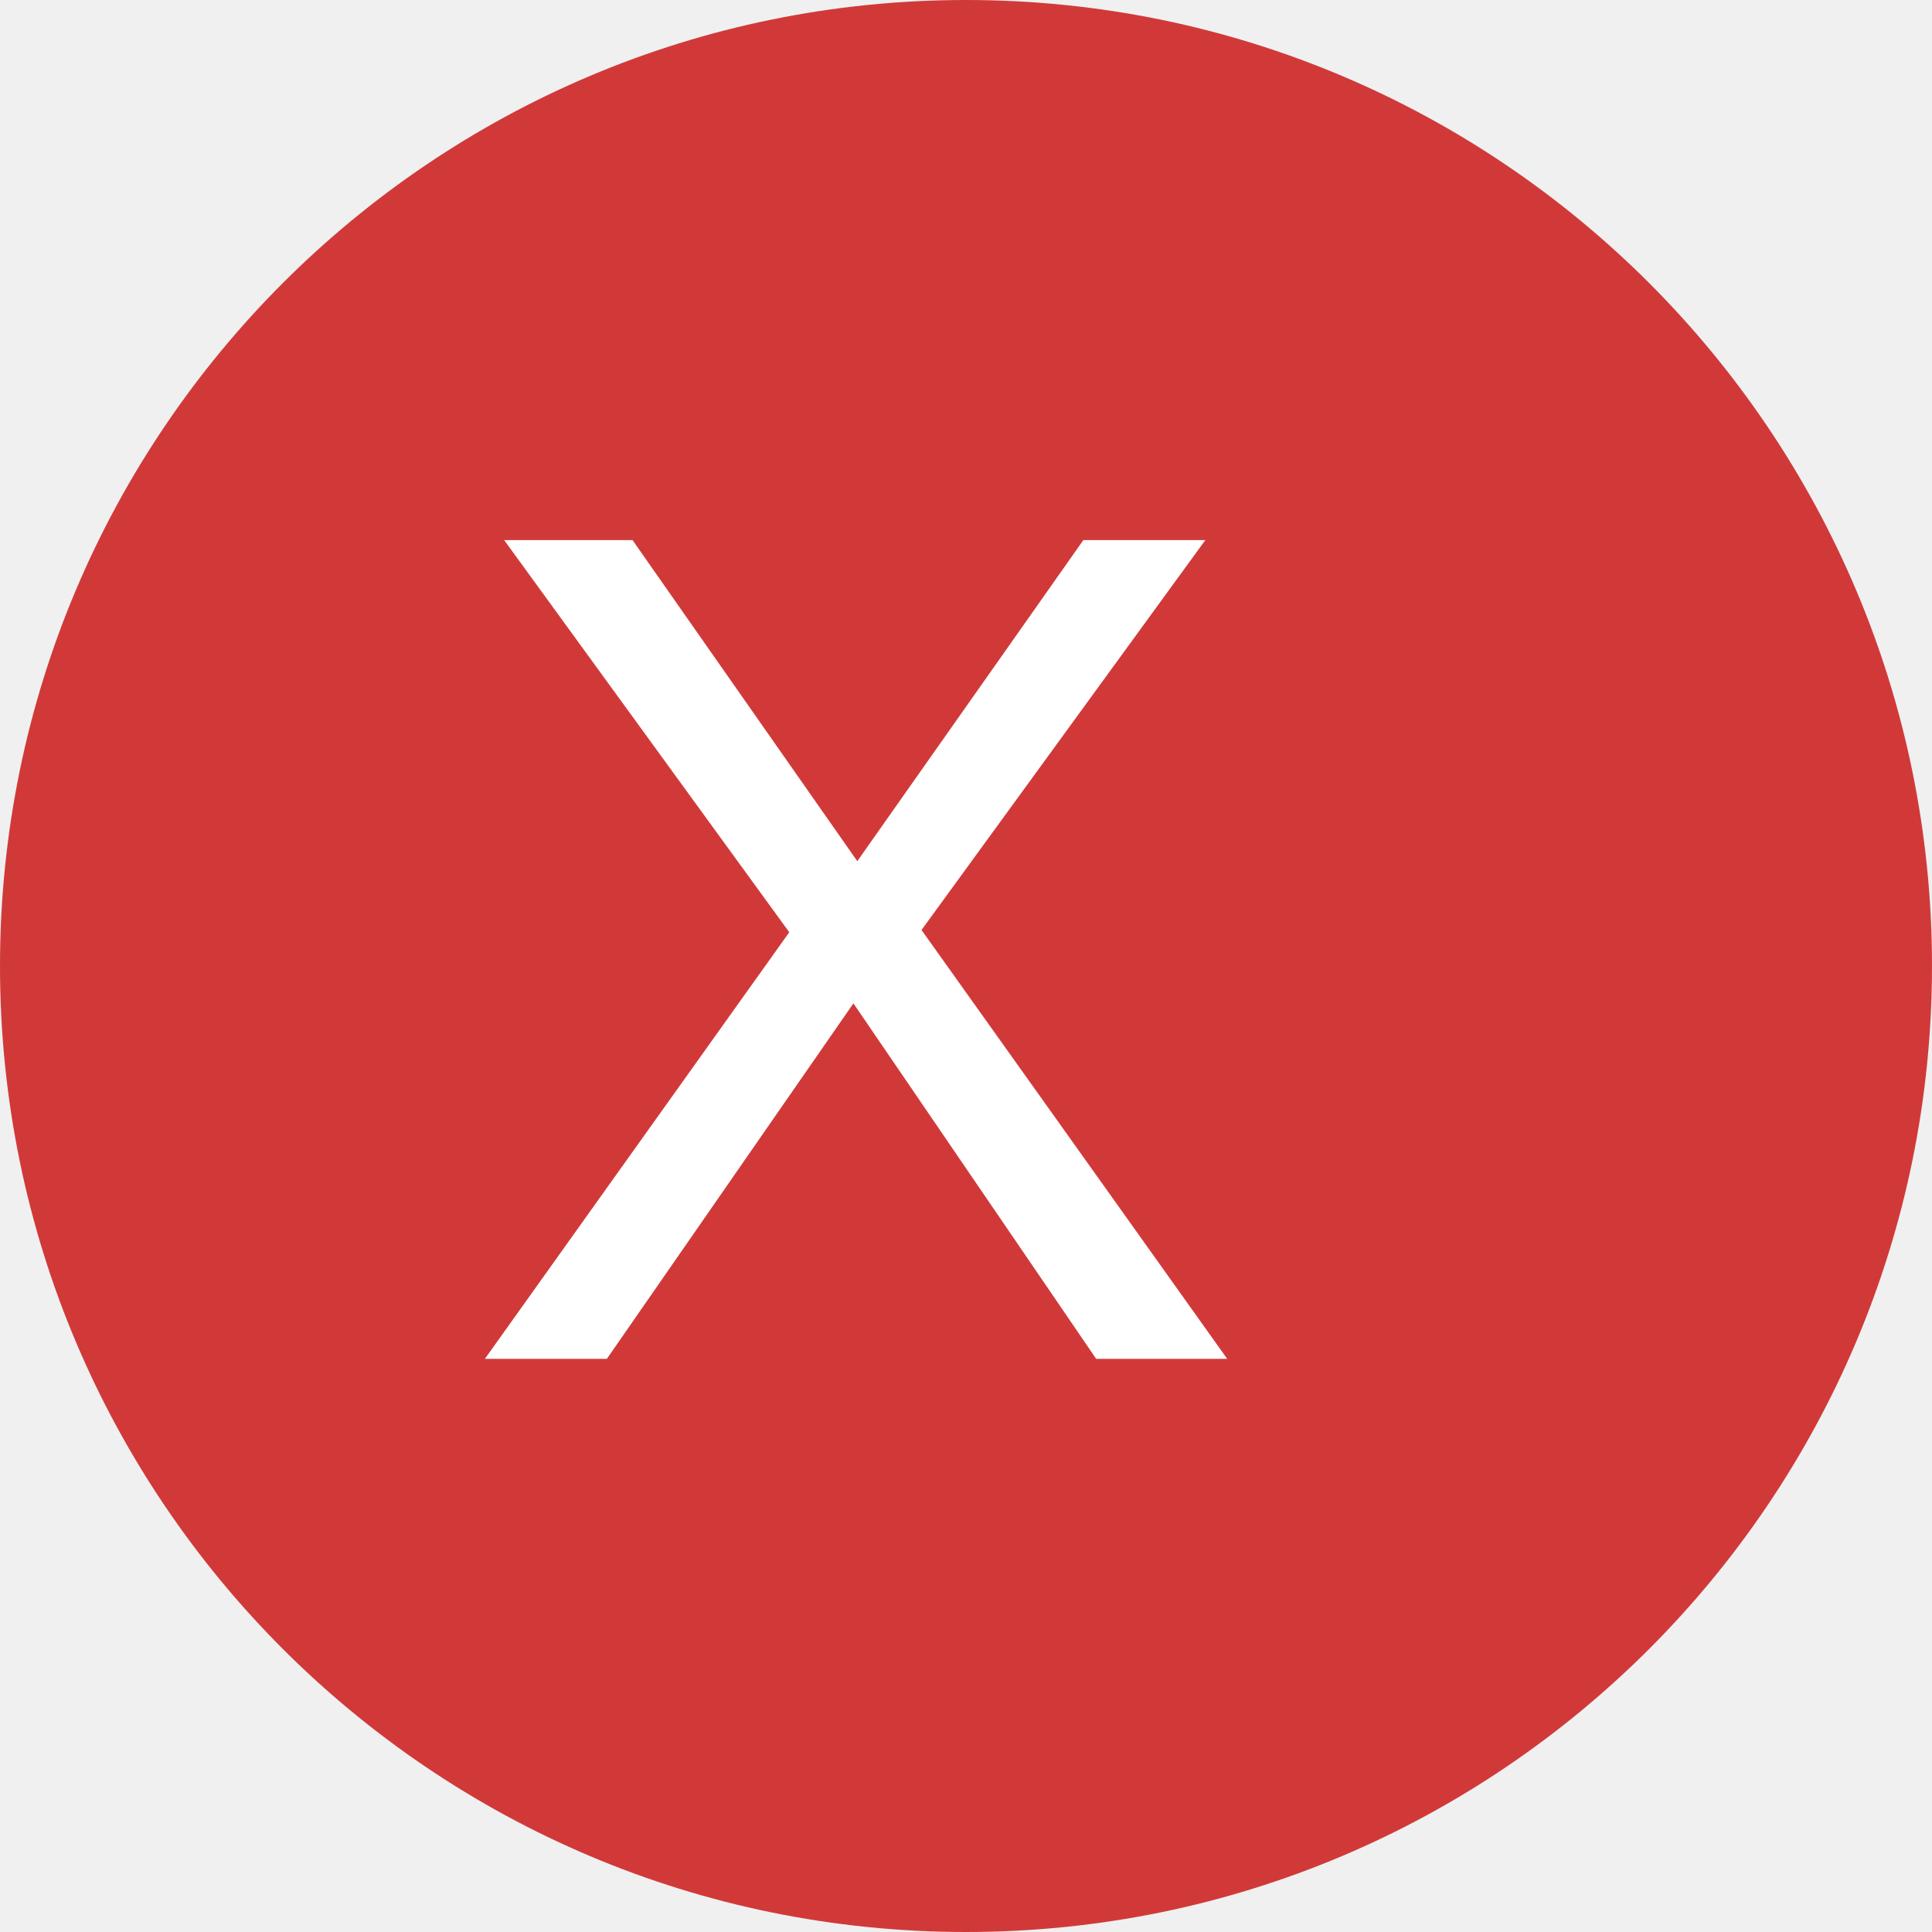
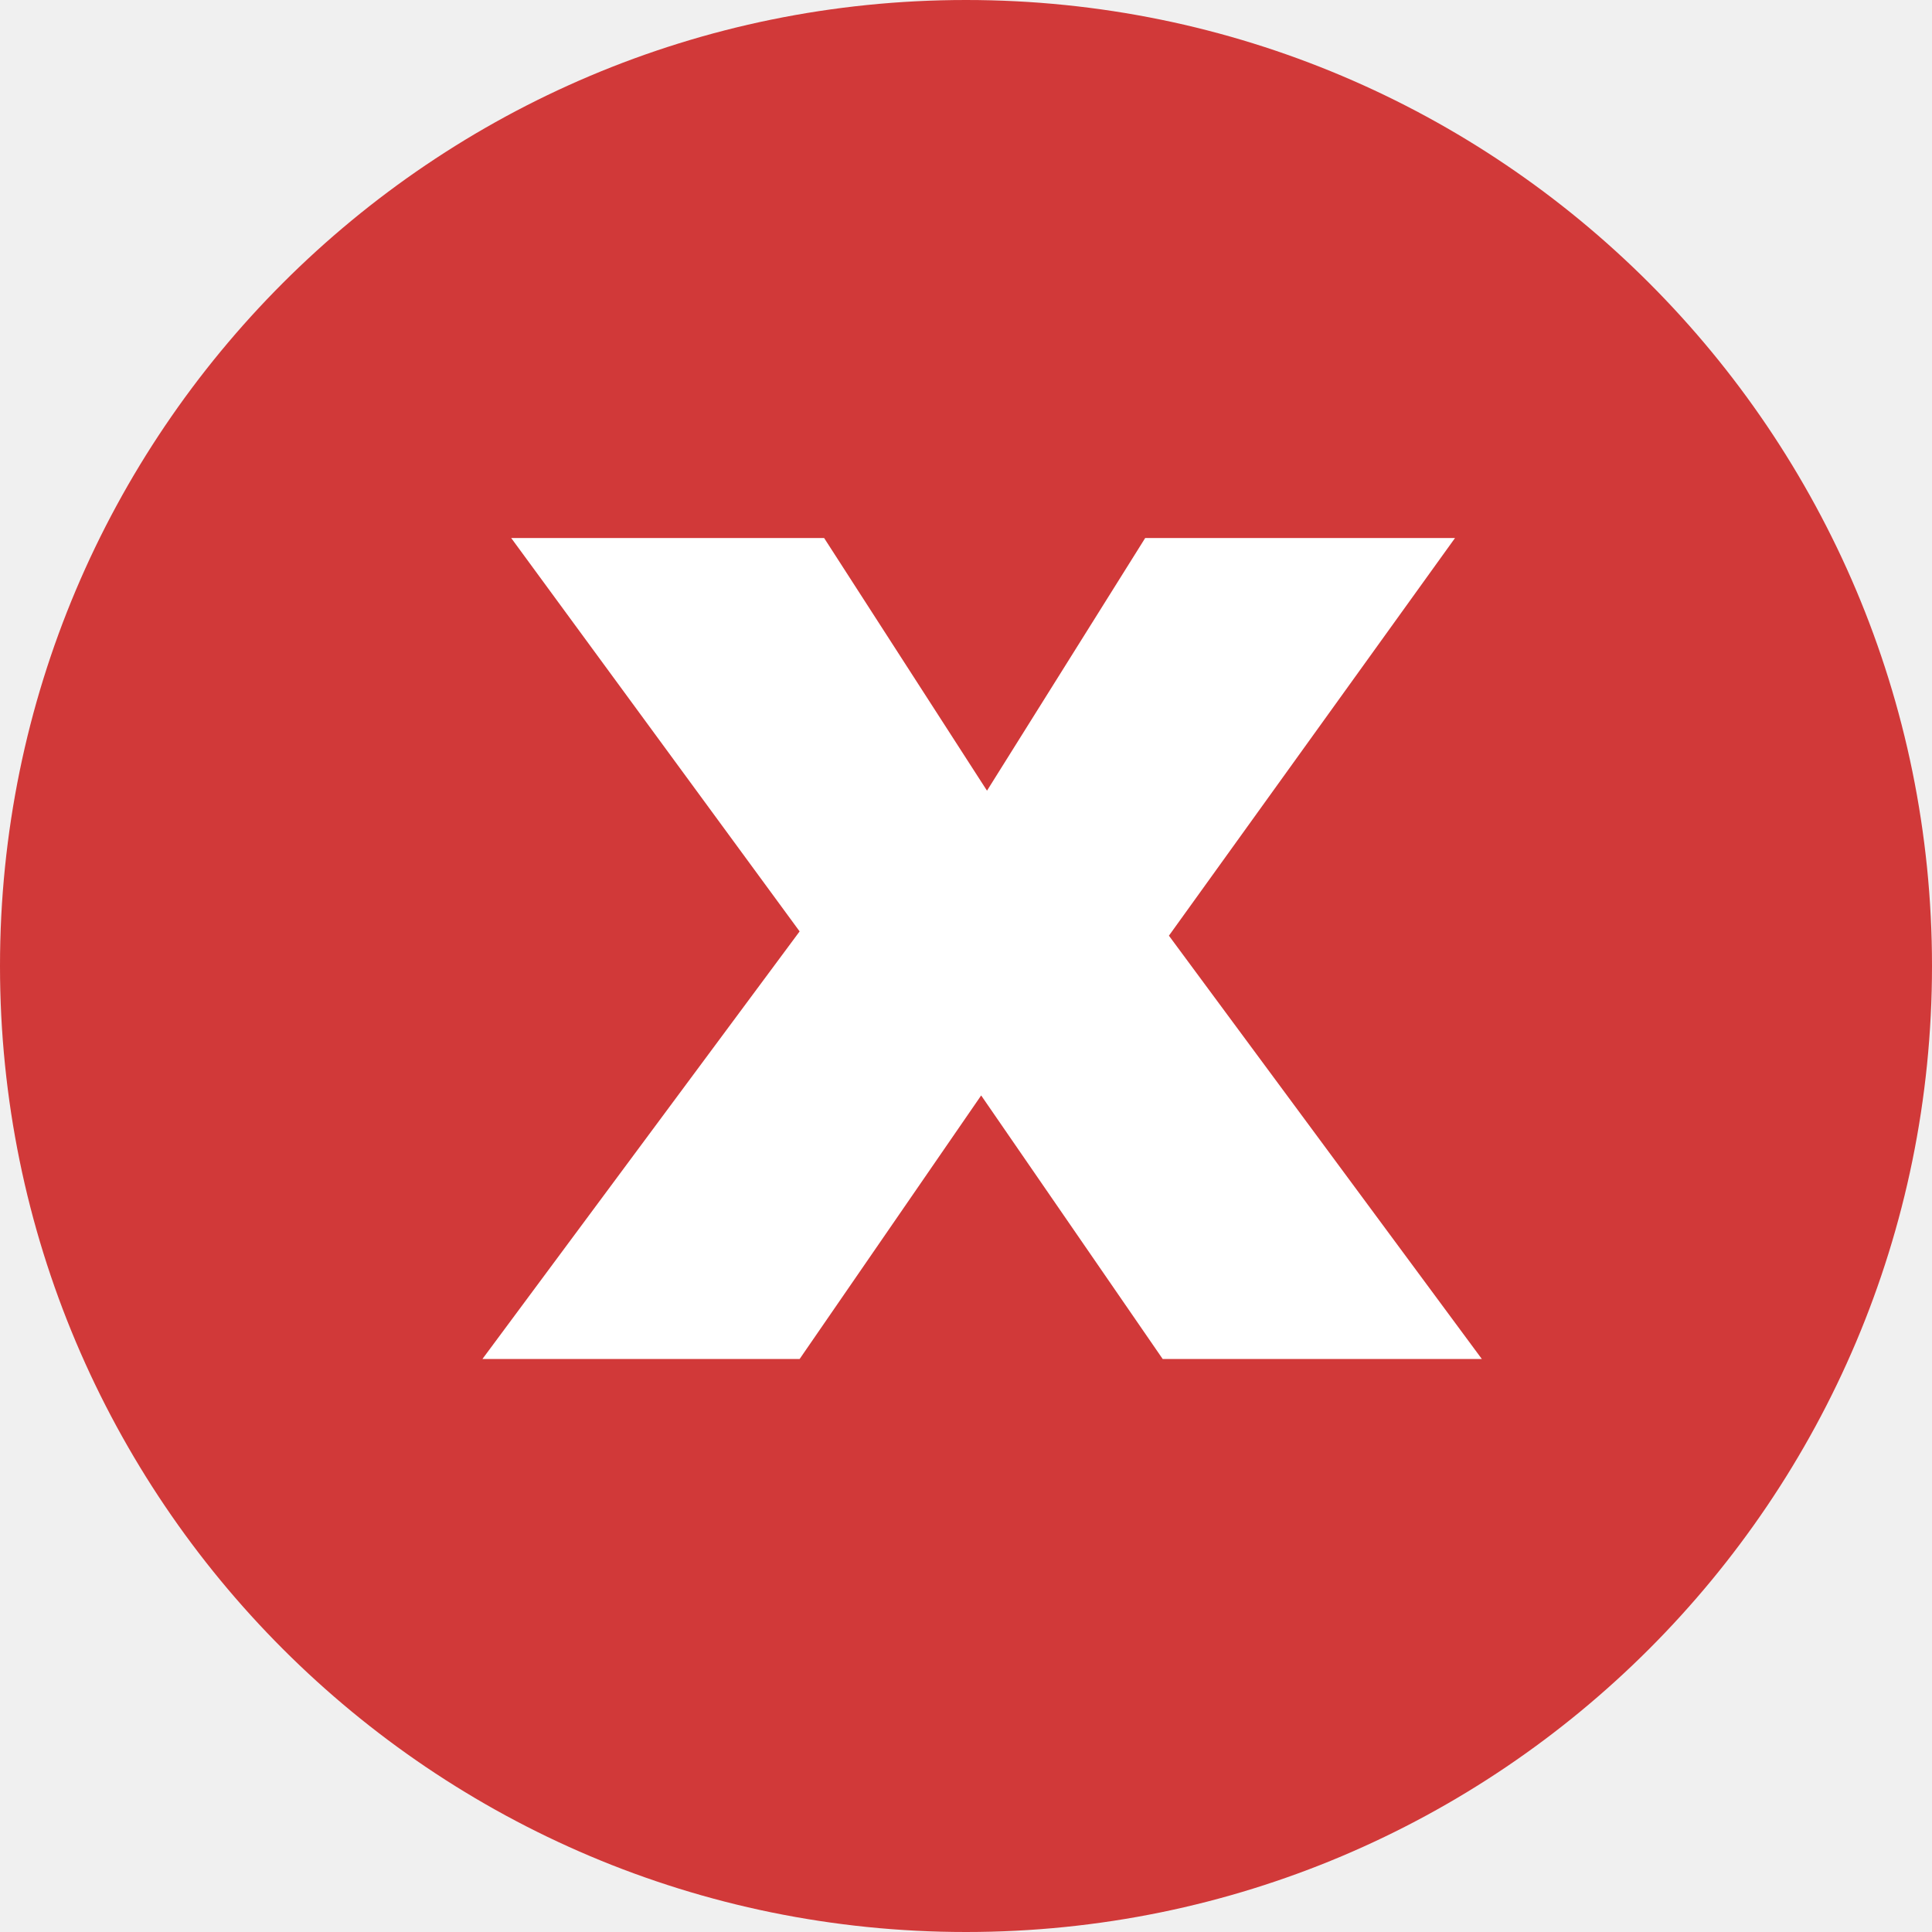
- <svg xmlns="http://www.w3.org/2000/svg" viewBox="0 0 497 497">
-   <defs>
-     <style>.cls-1{fill:#d13939;}.cls-2{font-size:294.97px;fill:#fff;font-family:Arial-Black, Arial Black;}</style>
-   </defs>
-   <g id="Layer_2" data-name="Layer 2">
-     <g id="Layer_1-2" data-name="Layer 1">
-       <circle class="cls-1" cx="248.5" cy="248.5" r="248.5" />
-       <text class="cls-2" transform="translate(123.41 349.55) scale(1.12 1)">X</text>
+ <svg xmlns="http://www.w3.org/2000/svg" version="1.1" id="Layer_1" x="0px" y="0px" viewBox="0 0 497 497" style="enable-background:new 0 0 497 497;" xml:space="preserve">
+   <style type="text/css">
+ 	.st0{fill:#D13939;}
+ 	.st1{enable-background:new    ;}
+ 	.st2{fill:#FFFFFF;}
+ </style>
+   <g id="Layer_2_1_">
+     <g id="Layer_1-2">
+       <circle class="st0" cx="248.5" cy="248.5" r="248.5" />
+       <g class="st1">
+         <path class="st2" d="M131.5,138.4H212l41.9,65l40.7-65h79.7l-73.6,102.3l80.5,108.9h-82.1l-46.7-67.8l-46.7,67.8h-81.6l81.6-110     L131.5,138.4z" />
+       </g>
    </g>
  </g>
</svg>
